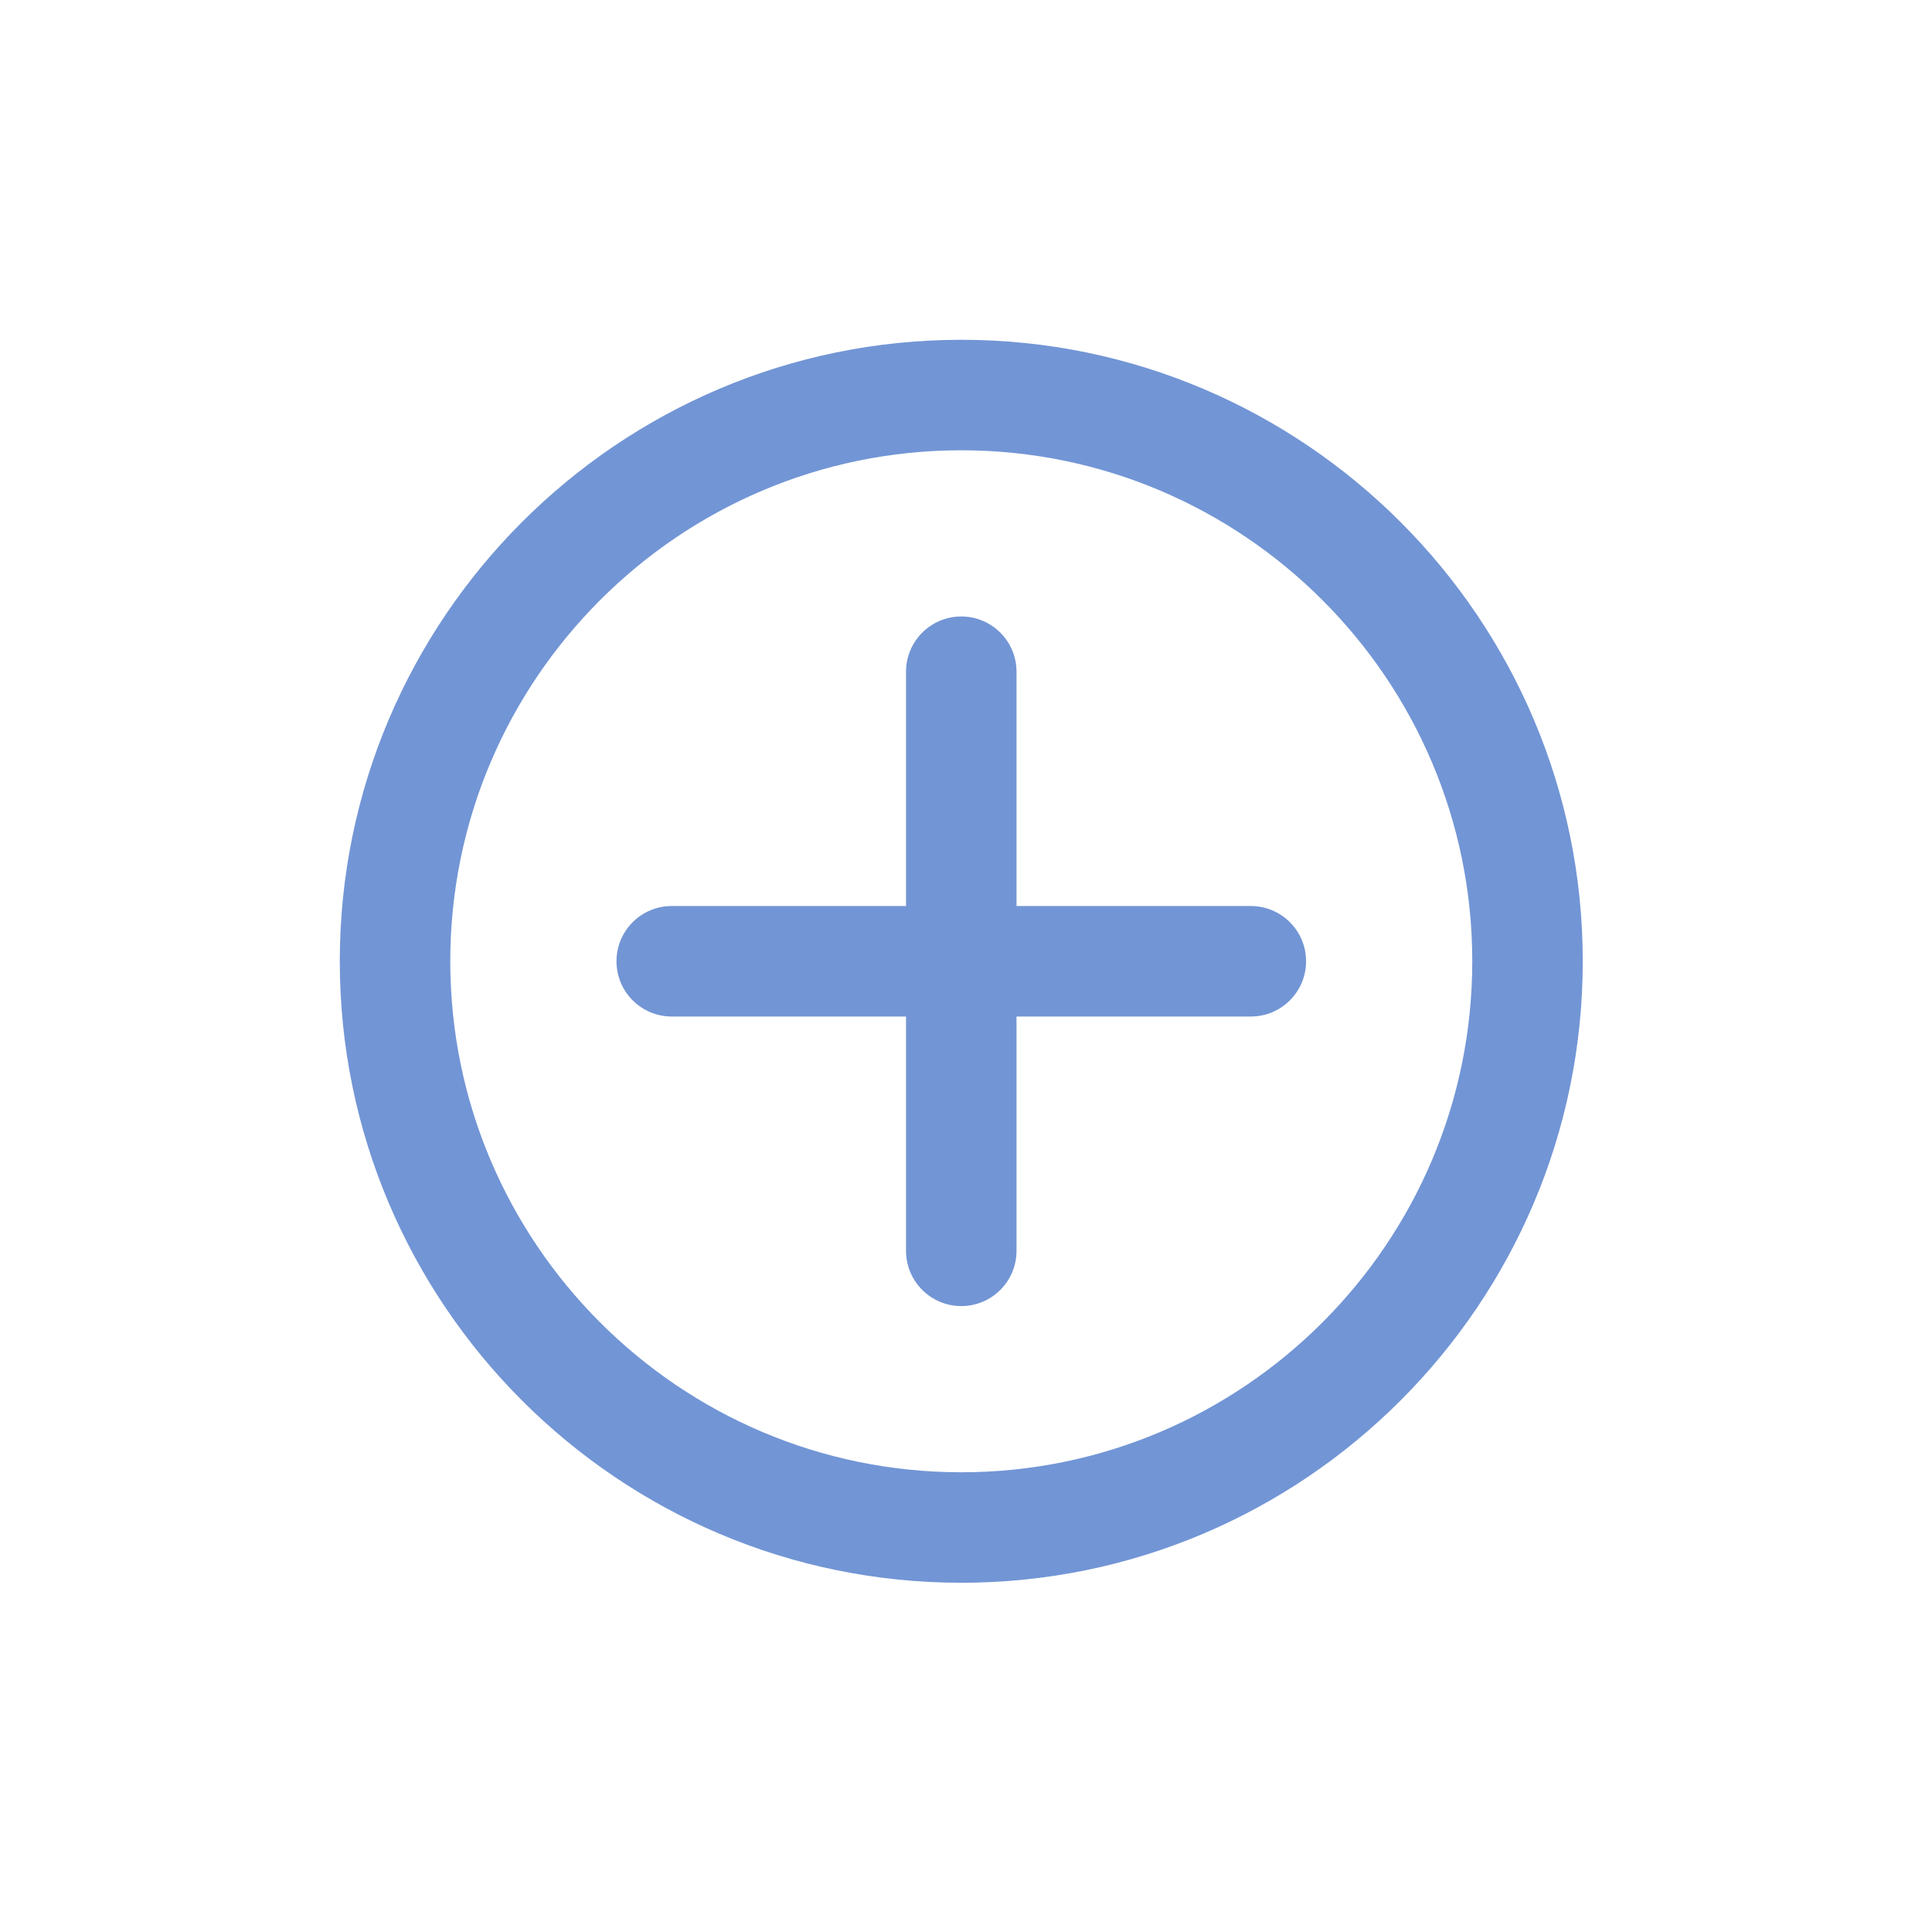
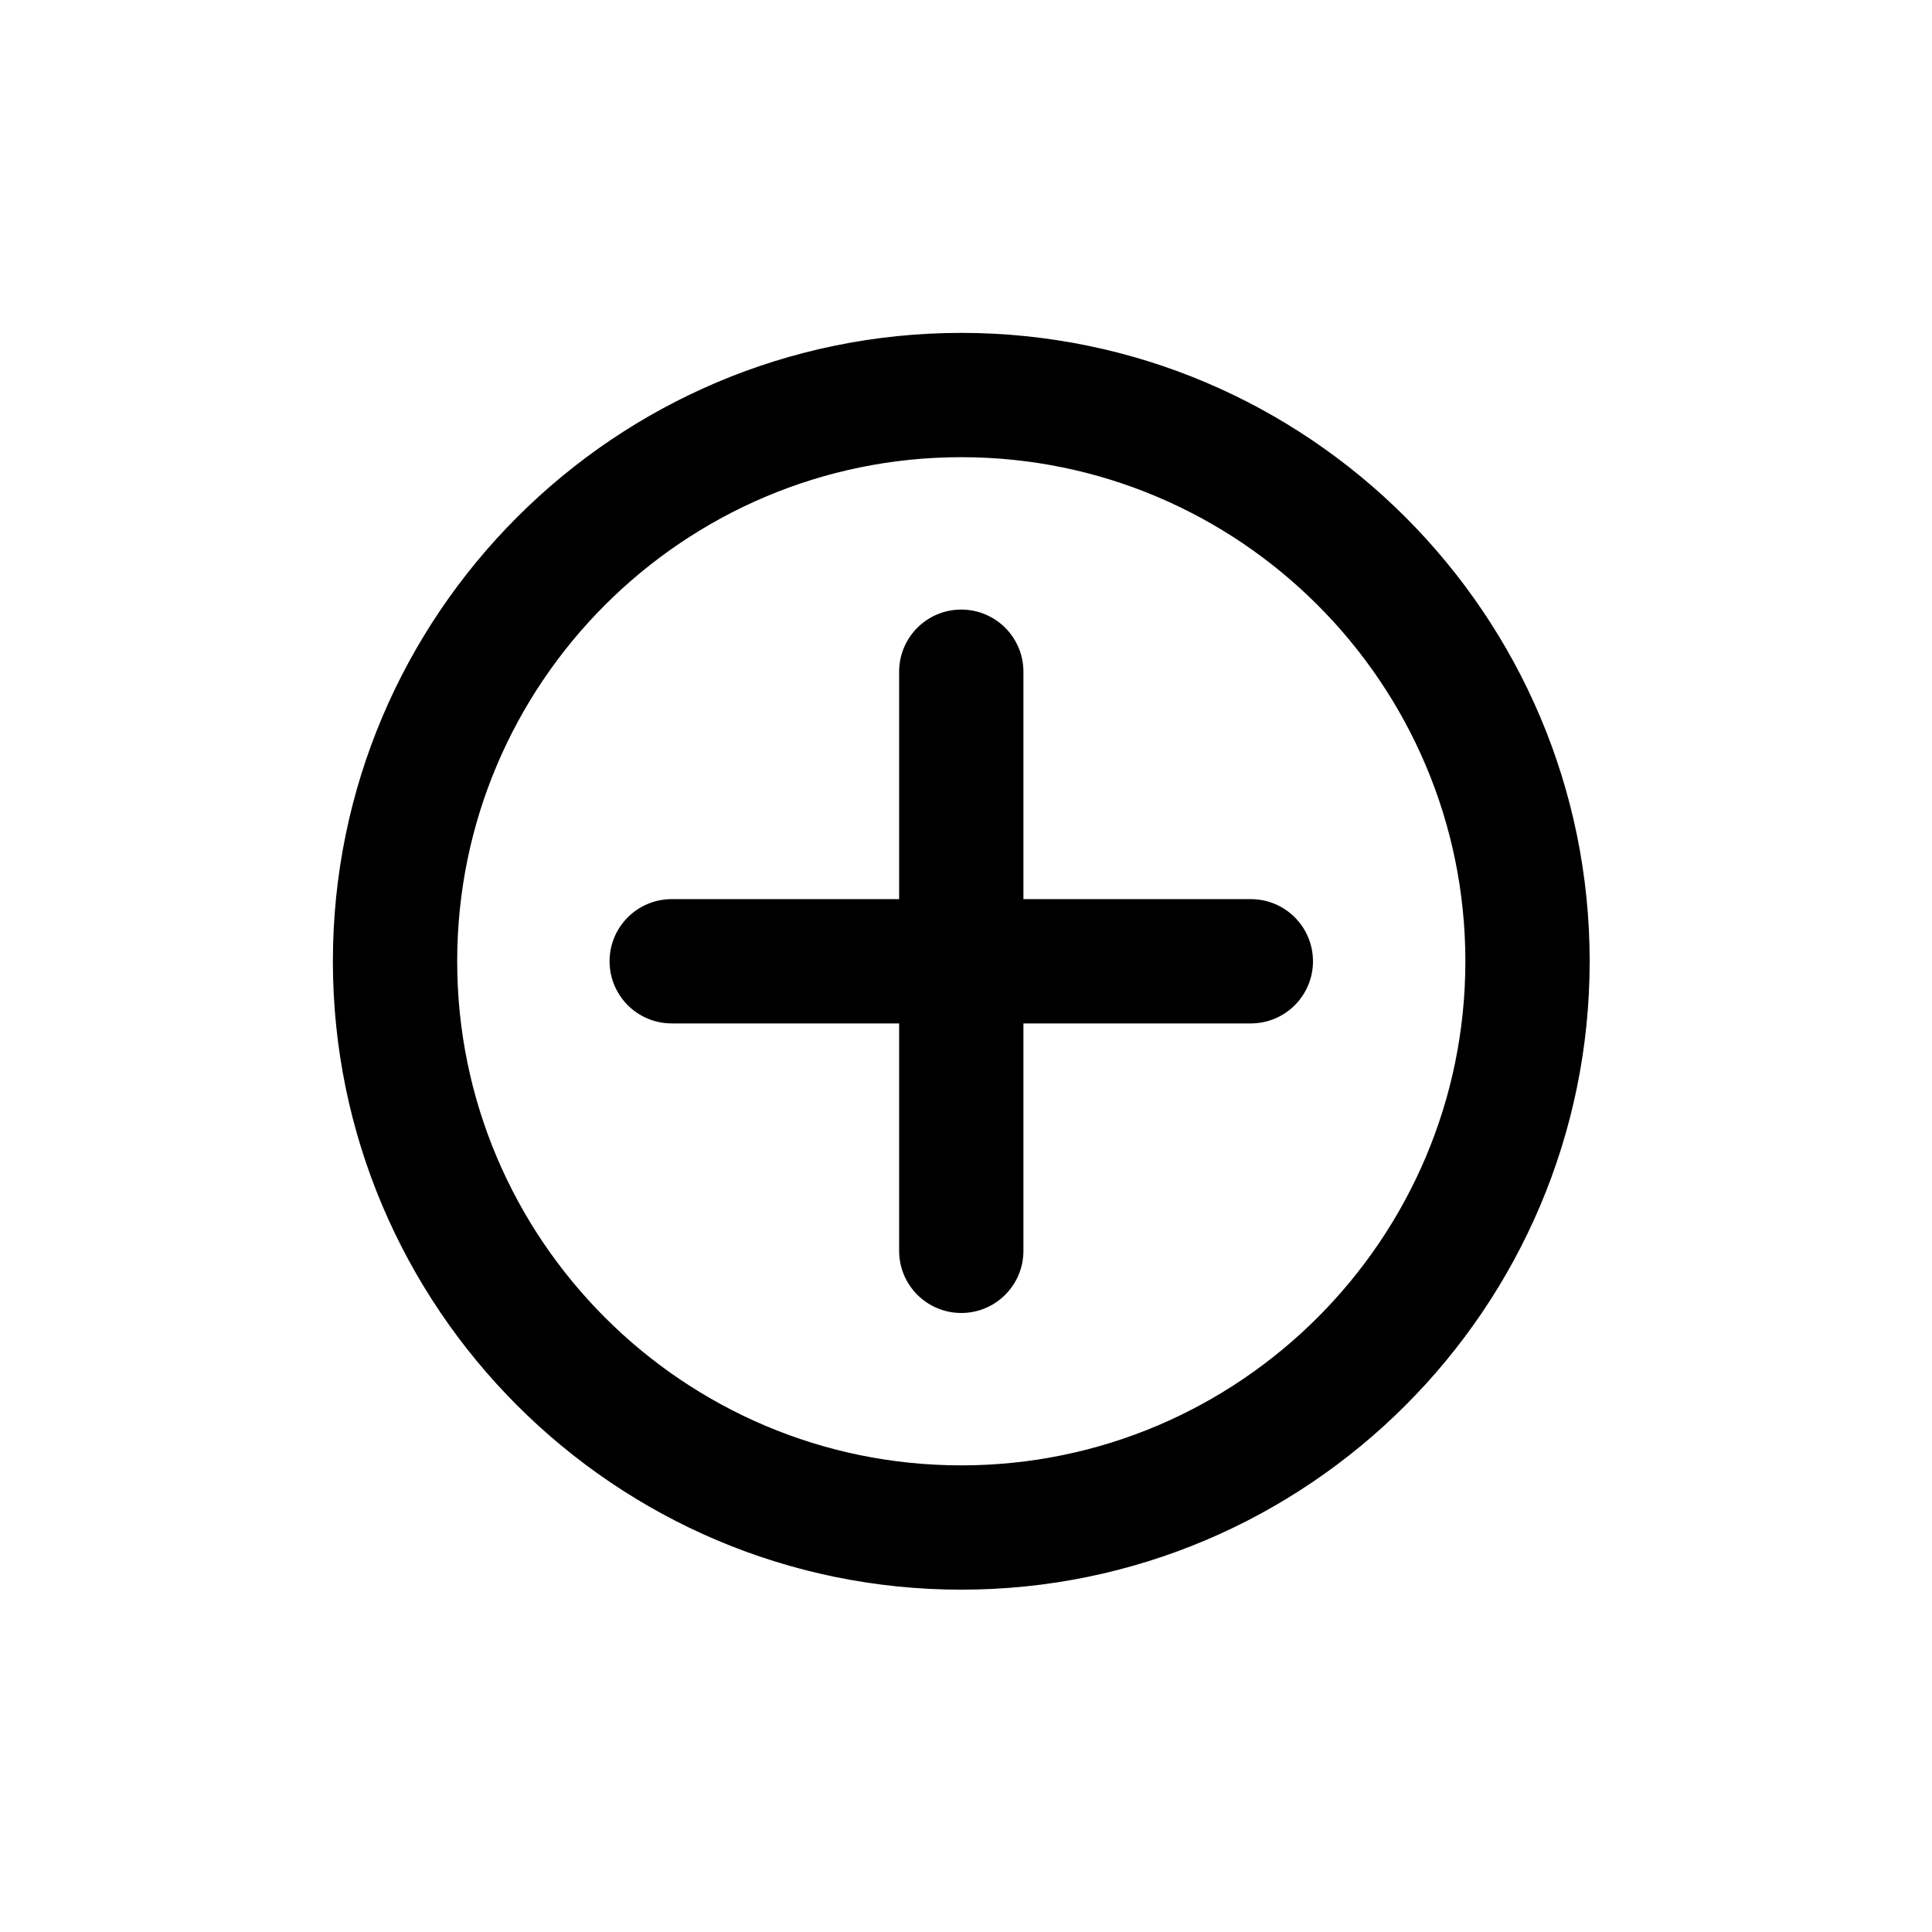
- <svg xmlns="http://www.w3.org/2000/svg" version="1.1" width="256" height="256" viewBox="0 0 256 256" xml:space="preserve">
+ <svg xmlns="http://www.w3.org/2000/svg" version="1.1" width="256" height="256" viewBox="currentColor" xml:space="preserve">
  <defs>
</defs>
-   <g style="stroke: none; stroke-width: 0; stroke-dasharray: none; stroke-linecap: butt; stroke-linejoin: miter; stroke-miterlimit: 10; fill: none; fill-rule: nonzero; opacity: 1;" transform="translate(45.02412 45.02412) scale(1.83 1.83)">
-     <path d="M 45 69.966 c -2.209 0 -4 -1.791 -4 -4 V 24.034 c 0 -2.209 1.791 -4 4 -4 s 4 1.791 4 4 v 41.932 C 49 68.175 47.209 69.966 45 69.966 z" style="stroke: none; stroke-width: 1; stroke-dasharray: none; stroke-linecap: butt; stroke-linejoin: miter; stroke-miterlimit: 10; fill: rgb(114,149,213); fill-rule: nonzero; opacity: 1;" transform=" matrix(1 0 0 1 0 0) " stroke-linecap="round" />
-     <path d="M 65.966 49 H 24.034 c -2.209 0 -4 -1.791 -4 -4 s 1.791 -4 4 -4 h 41.932 c 2.209 0 4 1.791 4 4 S 68.175 49 65.966 49 z" style="stroke: none; stroke-width: 1; stroke-dasharray: none; stroke-linecap: butt; stroke-linejoin: miter; stroke-miterlimit: 10; fill: rgb(114,149,213); fill-rule: nonzero; opacity: 1;" transform=" matrix(1 0 0 1 0 0) " stroke-linecap="round" />
-     <path d="M 45 90 C 20.187 90 0 69.813 0 45 C 0 20.187 20.187 0 45 0 c 24.813 0 45 20.187 45 45 C 90 69.813 69.813 90 45 90 z M 45 8 C 24.598 8 8 24.598 8 45 c 0 20.402 16.598 37 37 37 c 20.402 0 37 -16.598 37 -37 C 82 24.598 65.402 8 45 8 z" style="stroke: none; stroke-width: 1; stroke-dasharray: none; stroke-linecap: butt; stroke-linejoin: miter; stroke-miterlimit: 10; fill: rgb(114,149,213); fill-rule: nonzero; opacity: 1;" transform=" matrix(1 0 0 1 0 0) " stroke-linecap="round" />
+   <g style="stroke: currentColor; stroke-width: 0; stroke-dasharray: none; stroke-linecap: butt; stroke-linejoin: miter; stroke-miterlimit: 10; fill: currentColor; fill-rule: nonzero; opacity: 1;" transform="translate(45.02412 45.02412) scale(1.83 1.83)">
+     <path d="M 45 69.966 c -2.209 0 -4 -1.791 -4 -4 V 24.034 c 0 -2.209 1.791 -4 4 -4 s 4 1.791 4 4 v 41.932 C 49 68.175 47.209 69.966 45 69.966 z" style="stroke: currentColor; stroke-width: 1; stroke-dasharray: none; stroke-linecap: butt; stroke-linejoin: miter; stroke-miterlimit: 10; fill: currentColor; fill-rule: nonzero; opacity: 1;" transform=" matrix(1 0 0 1 0 0) " stroke-linecap="round" />
+     <path d="M 65.966 49 H 24.034 c -2.209 0 -4 -1.791 -4 -4 s 1.791 -4 4 -4 h 41.932 c 2.209 0 4 1.791 4 4 S 68.175 49 65.966 49 z" style="stroke: currentColor; stroke-width: 1; stroke-dasharray: none; stroke-linecap: butt; stroke-linejoin: miter; stroke-miterlimit: 10; fill: currentColor; fill-rule: nonzero; opacity: 1;" transform=" matrix(1 0 0 1 0 0) " stroke-linecap="round" />
+     <path d="M 45 90 C 20.187 90 0 69.813 0 45 C 0 20.187 20.187 0 45 0 c 24.813 0 45 20.187 45 45 C 90 69.813 69.813 90 45 90 z M 45 8 C 24.598 8 8 24.598 8 45 c 0 20.402 16.598 37 37 37 c 20.402 0 37 -16.598 37 -37 C 82 24.598 65.402 8 45 8 z" style="stroke: currentColor; stroke-width: 1; stroke-dasharray: none; stroke-linecap: butt; stroke-linejoin: miter; stroke-miterlimit: 10; fill: currentColor; fill-rule: nonzero; opacity: 1;" transform=" matrix(1 0 0 1 0 0) " stroke-linecap="round" />
  </g>
</svg>
